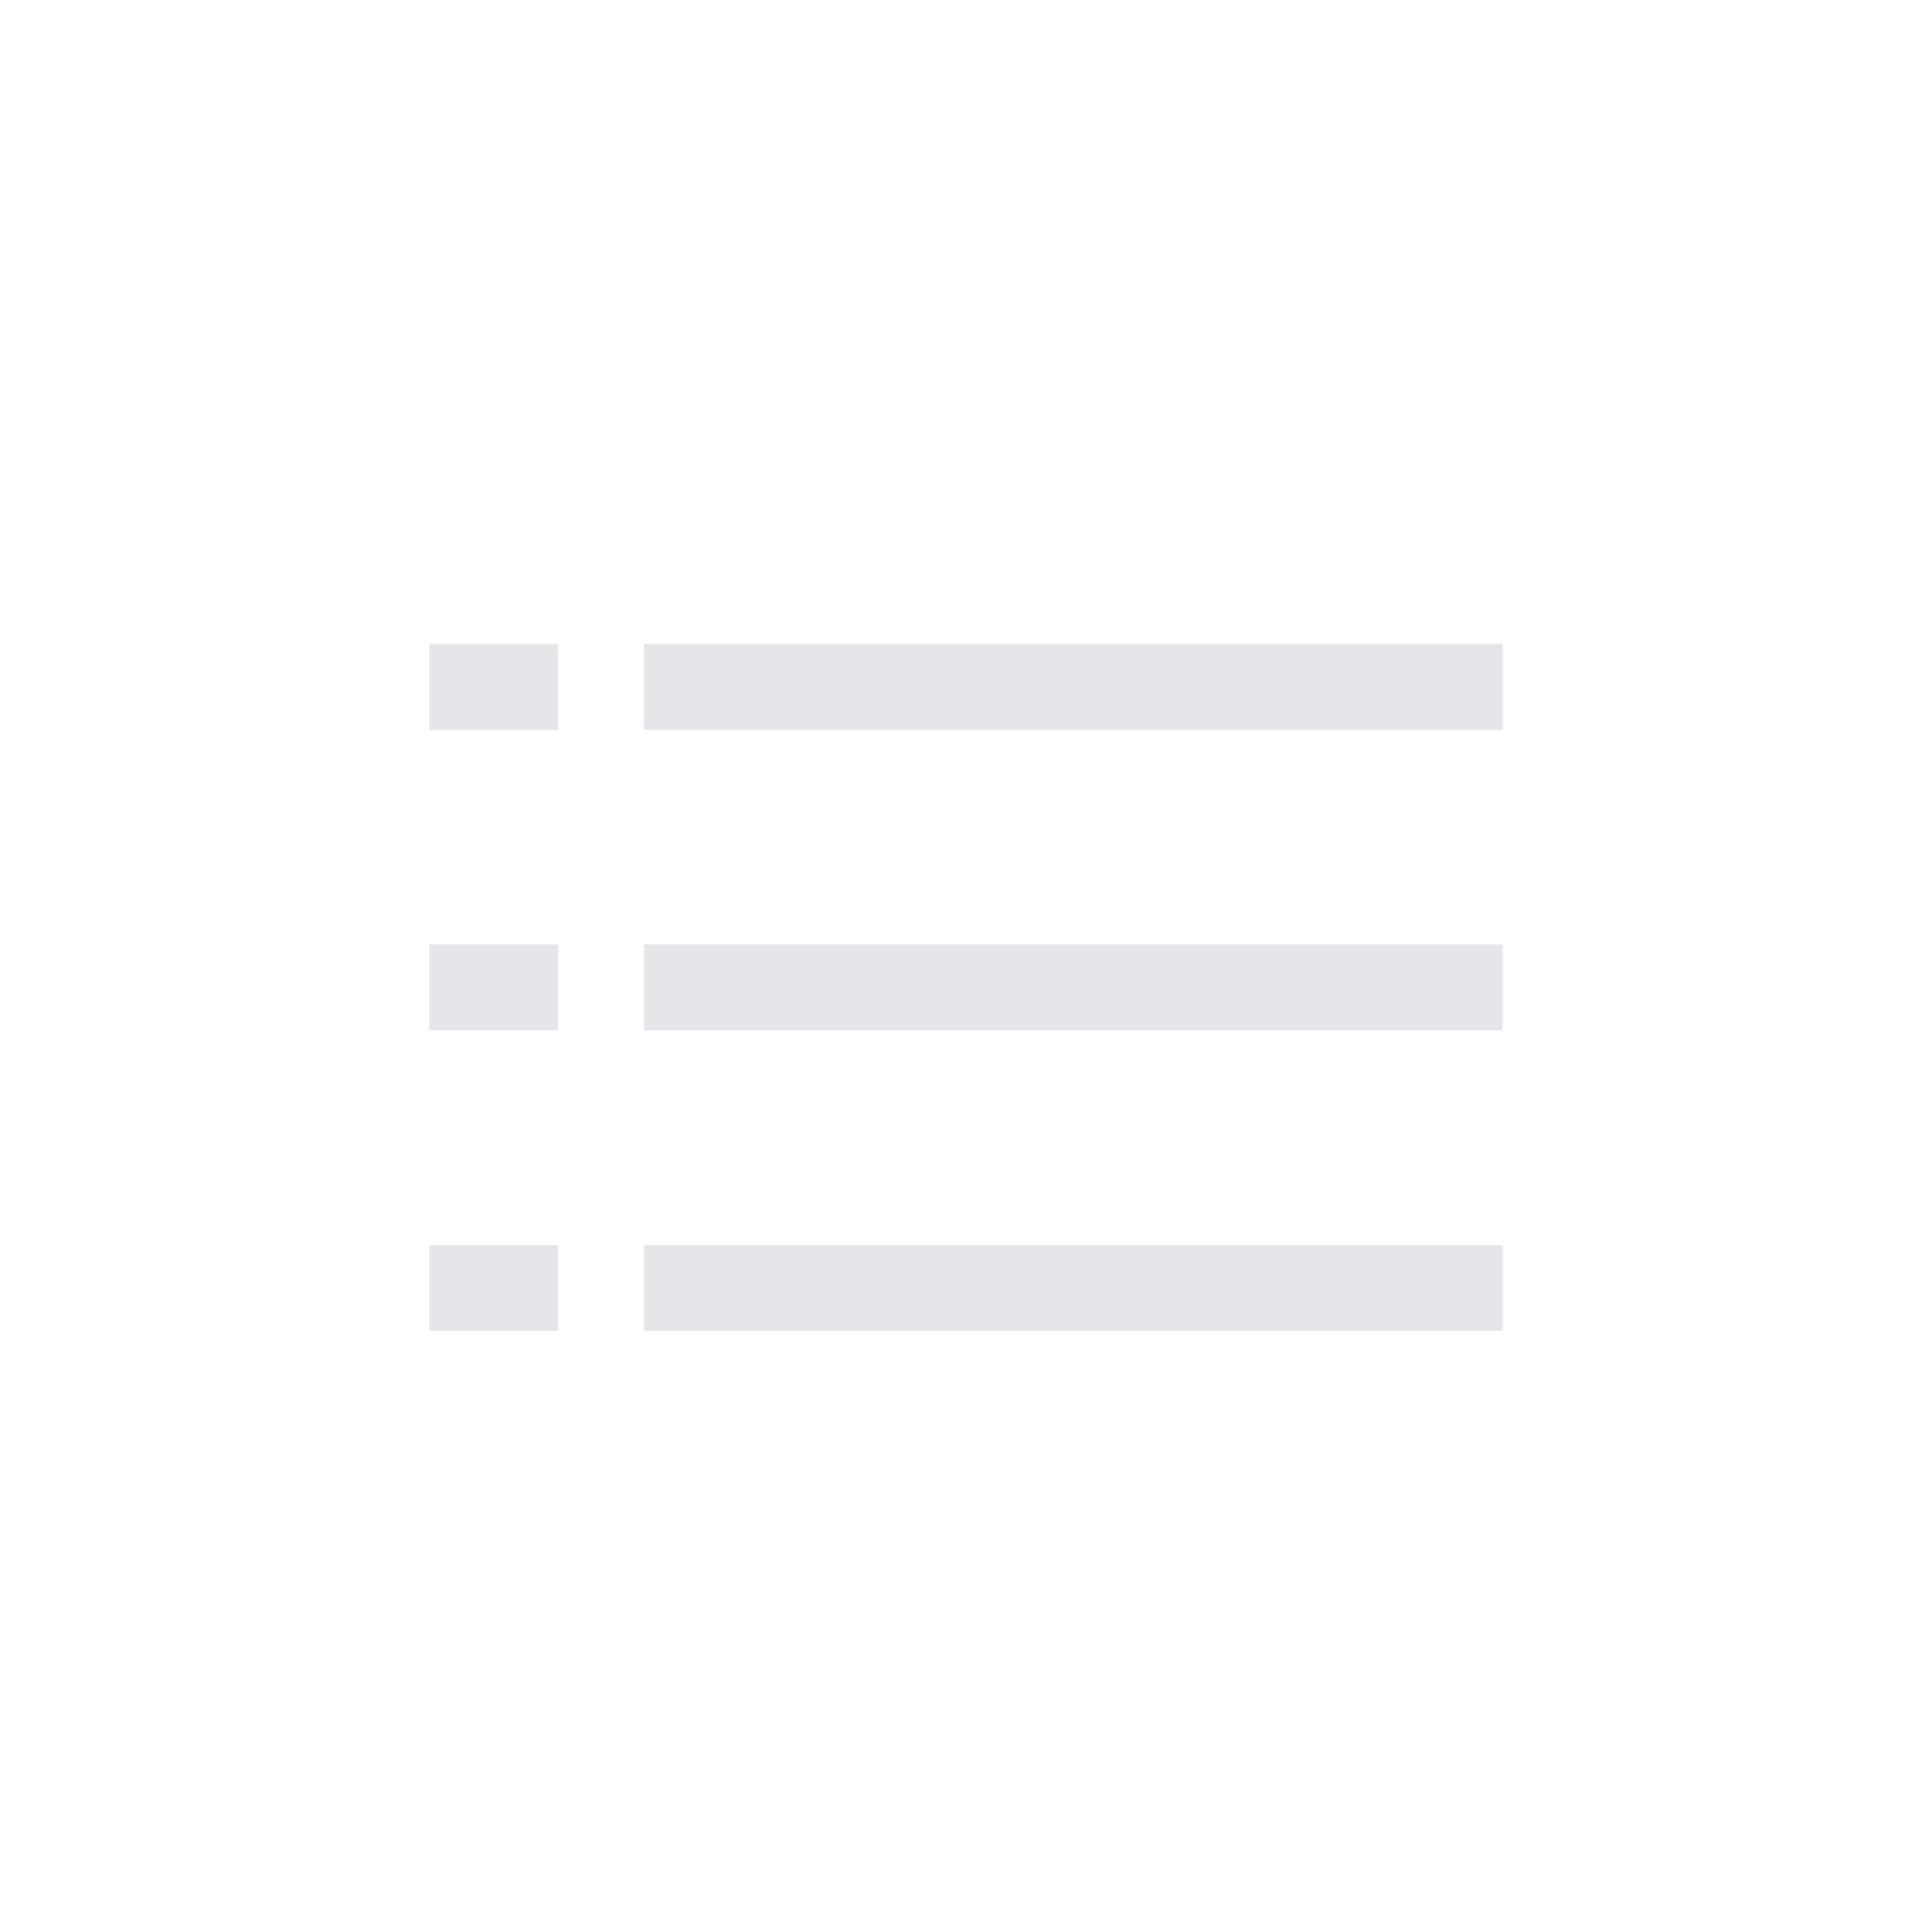
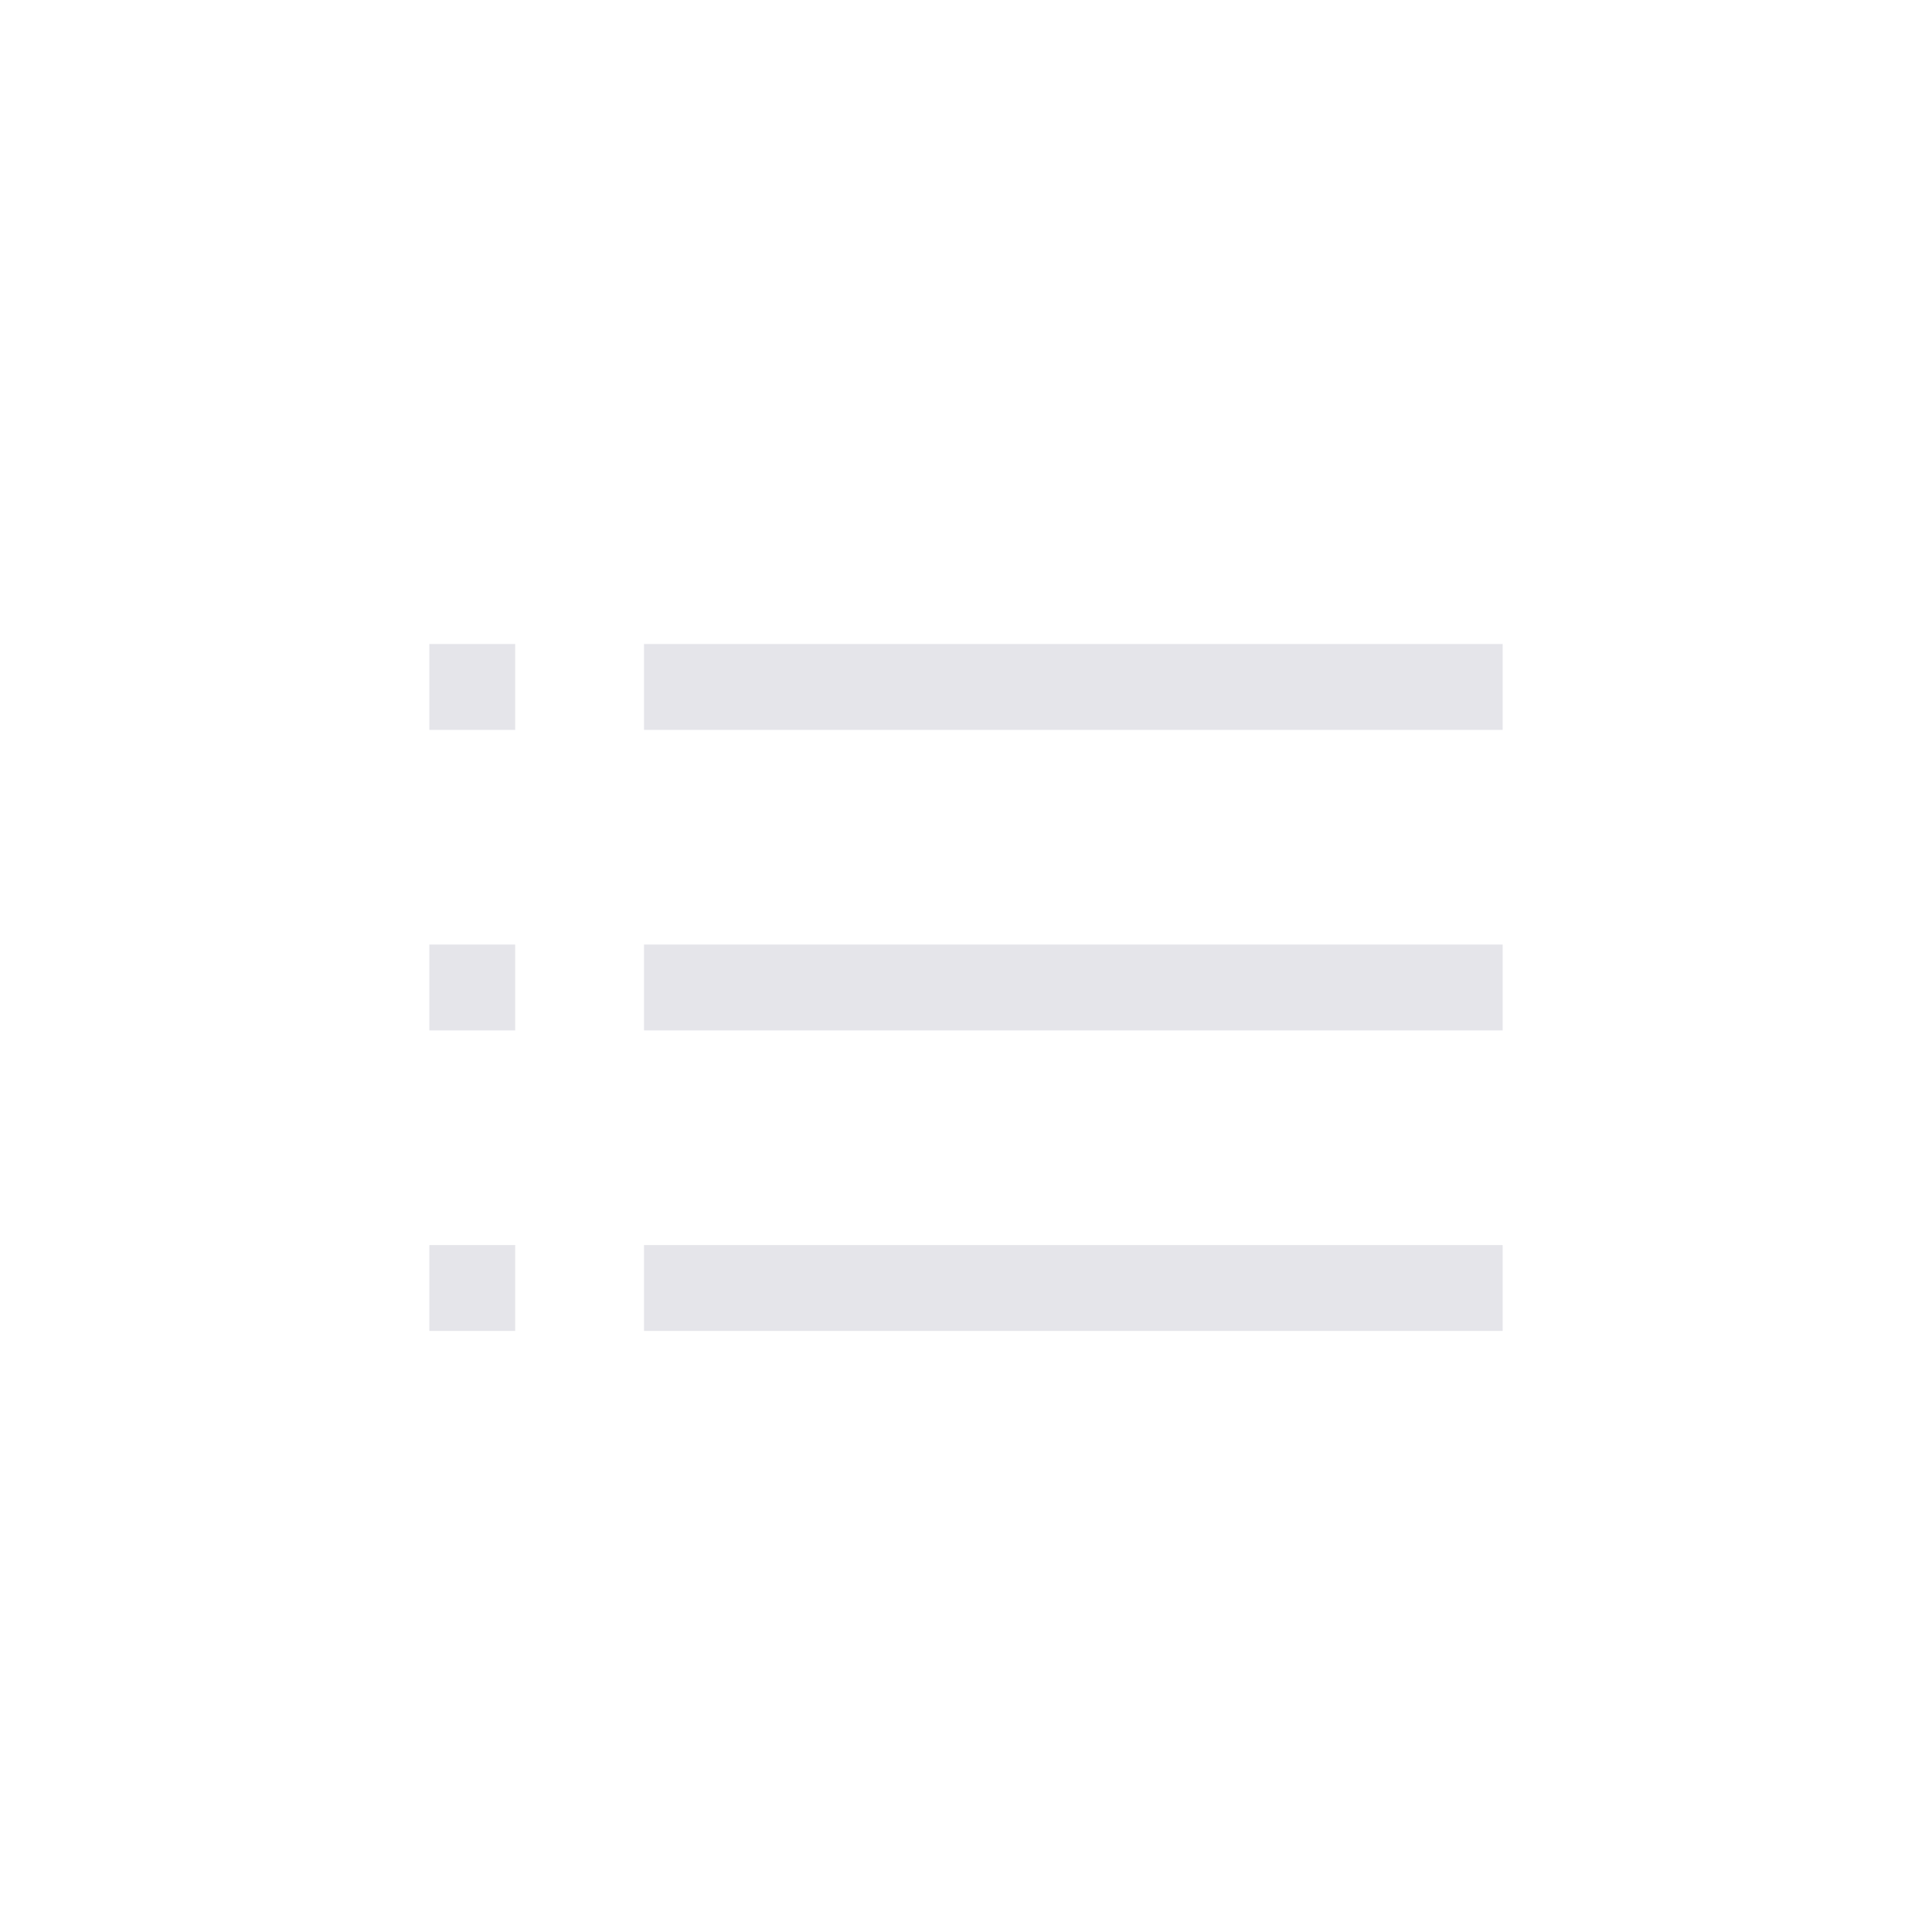
<svg xmlns="http://www.w3.org/2000/svg" width="45px" height="45px" viewBox="0 0 45 45" version="1.1">
  <g id="tabicon/-list-simple" stroke="none" stroke-width="1" fill="none" fill-rule="evenodd">
    <rect id="Rectangle-Copy-3" fill="#E5E5EA" x="15" y="15" width="20" height="2" />
-     <rect id="Rectangle-Copy-6" fill="#E5E5EA" x="10" y="15" width="3" height="2" />
+     <rect id="Rectangle-Copy-6" fill="#E5E5EA" x="10" y="15" width="2" height="2" />
    <rect id="Rectangle-Copy-4" fill="#E5E5EA" x="15" y="22" width="20" height="2" />
-     <rect id="Rectangle-Copy-7" fill="#E5E5EA" x="10" y="22" width="3" height="2" />
+     <rect id="Rectangle-Copy-7" fill="#E5E5EA" x="10" y="22" width="2" height="2" />
    <rect id="Rectangle-Copy-5" fill="#E5E5EA" x="15" y="29" width="20" height="2" />
-     <rect id="Rectangle-Copy-8" fill="#E5E5EA" x="10" y="29" width="3" height="2" />
+     <rect id="Rectangle-Copy-8" fill="#E5E5EA" x="10" y="29" width="2" height="2" />
  </g>
</svg>
